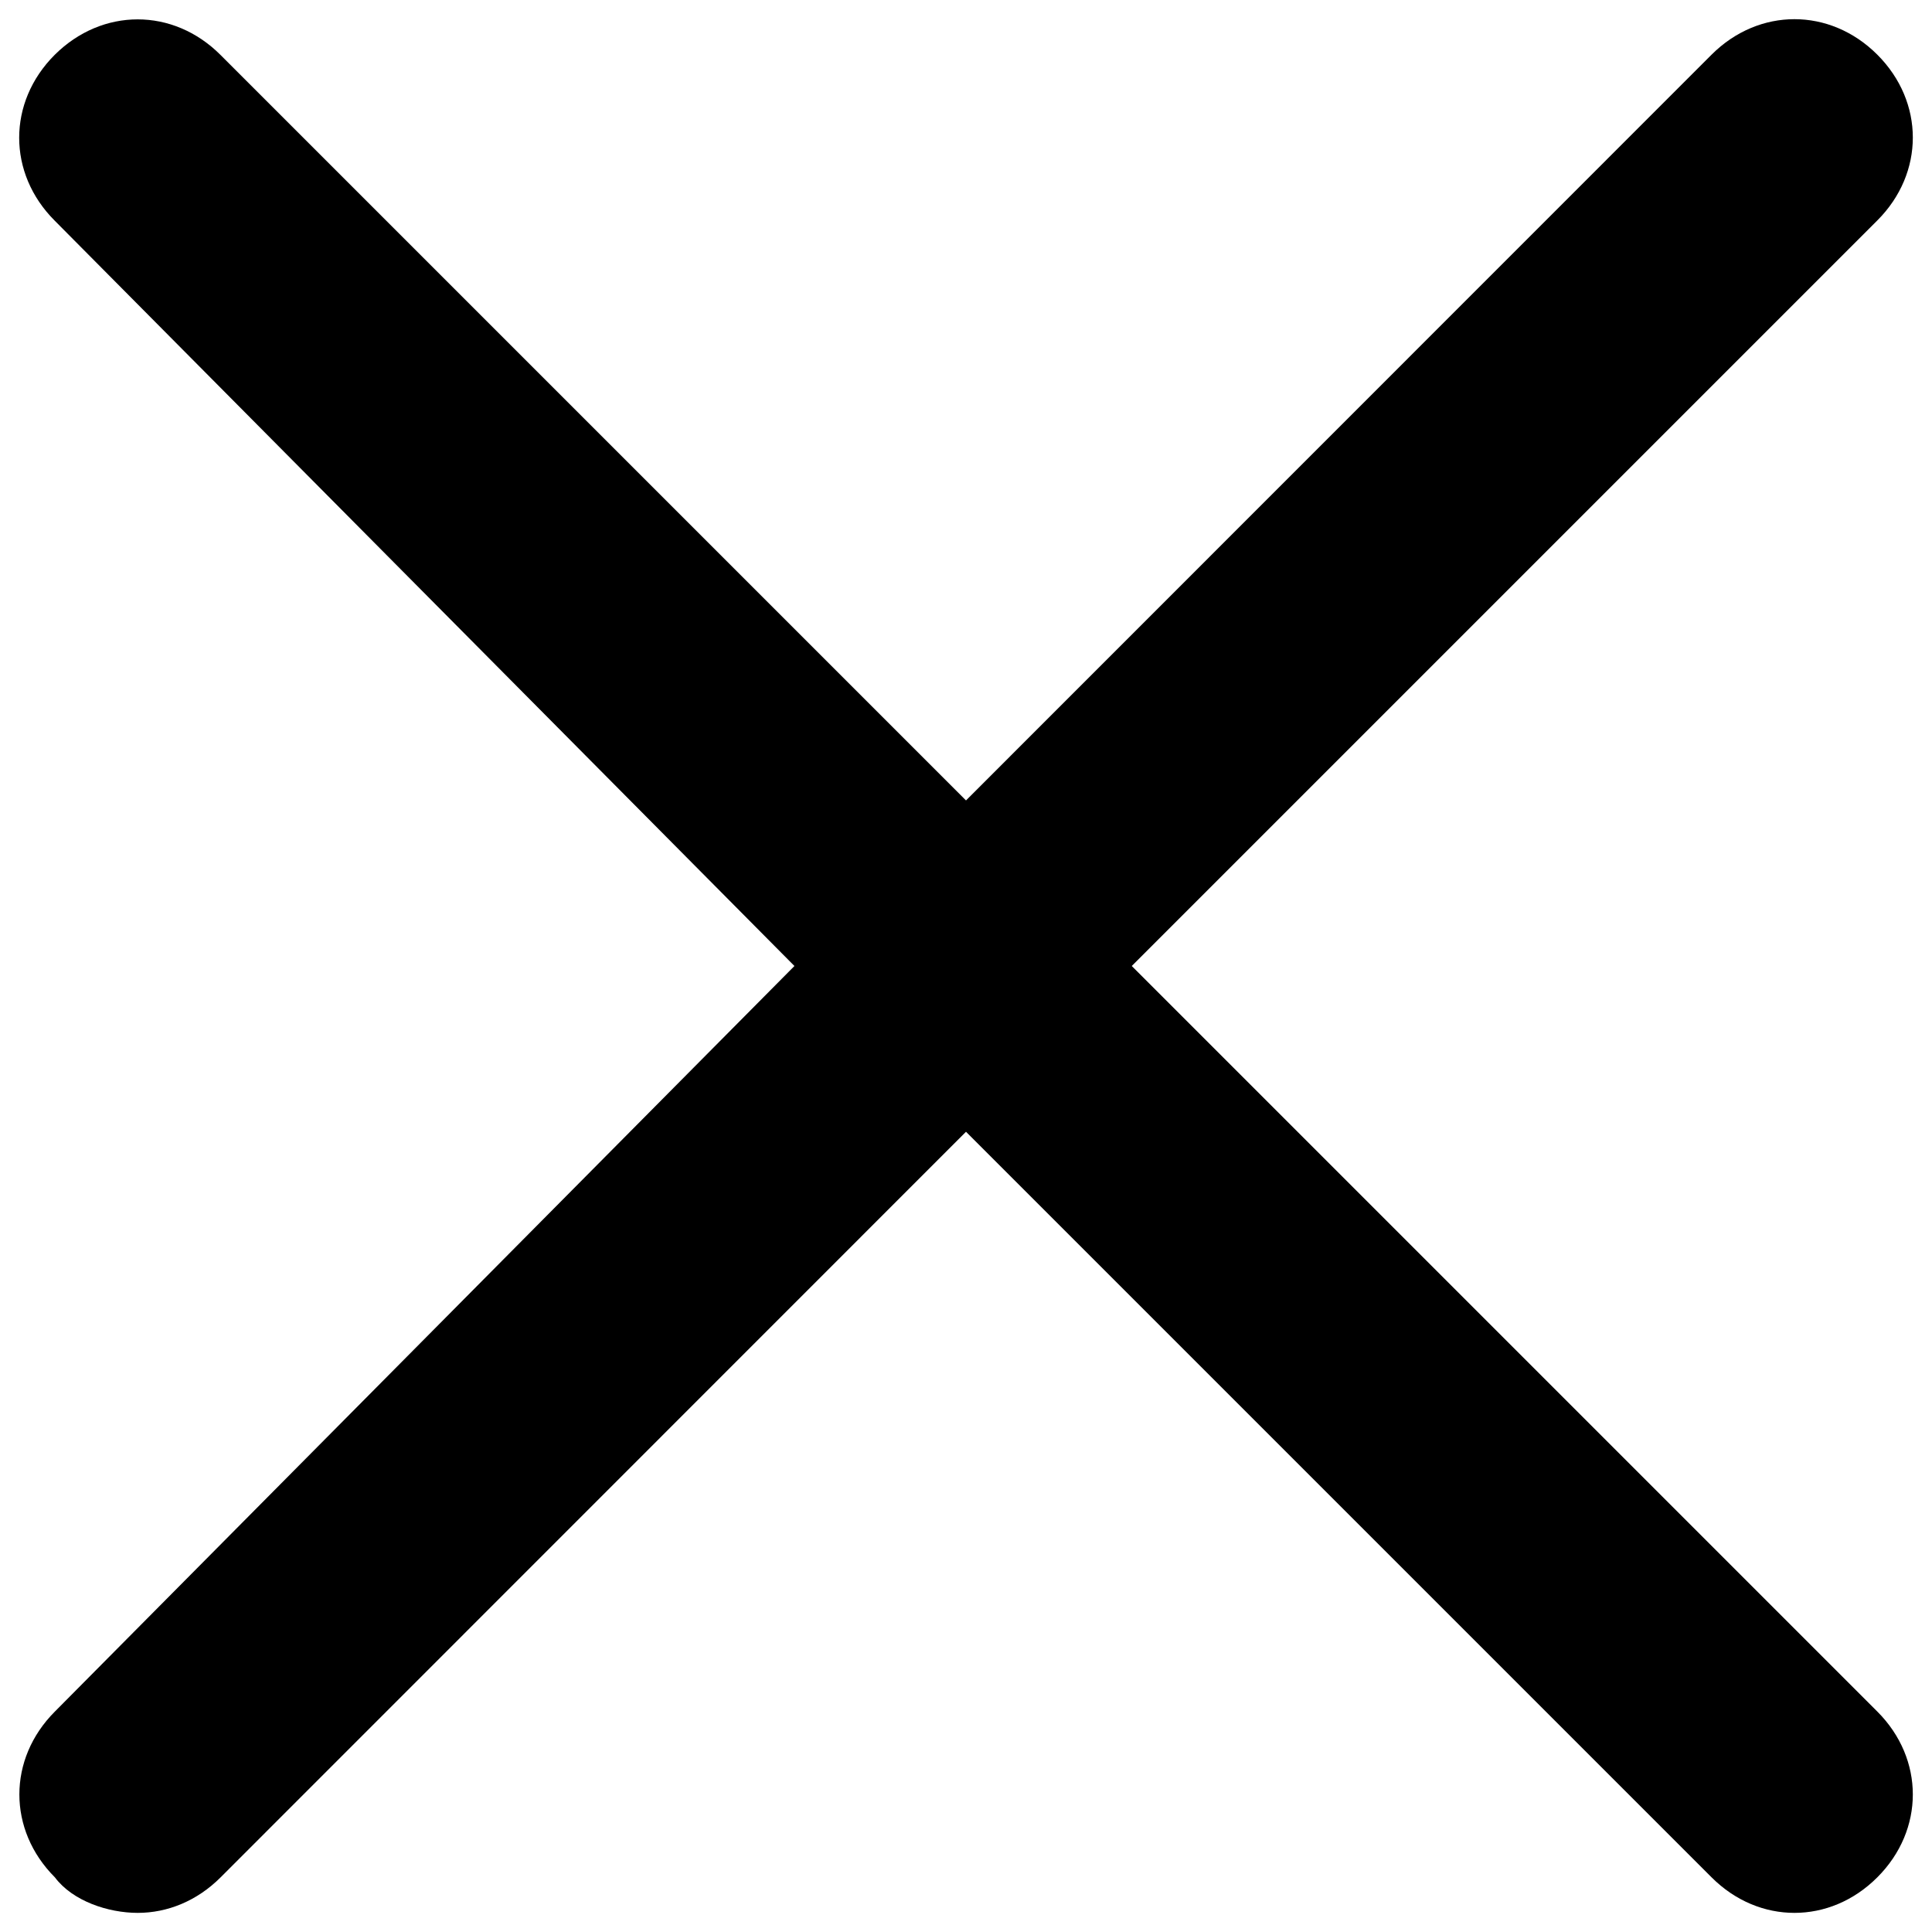
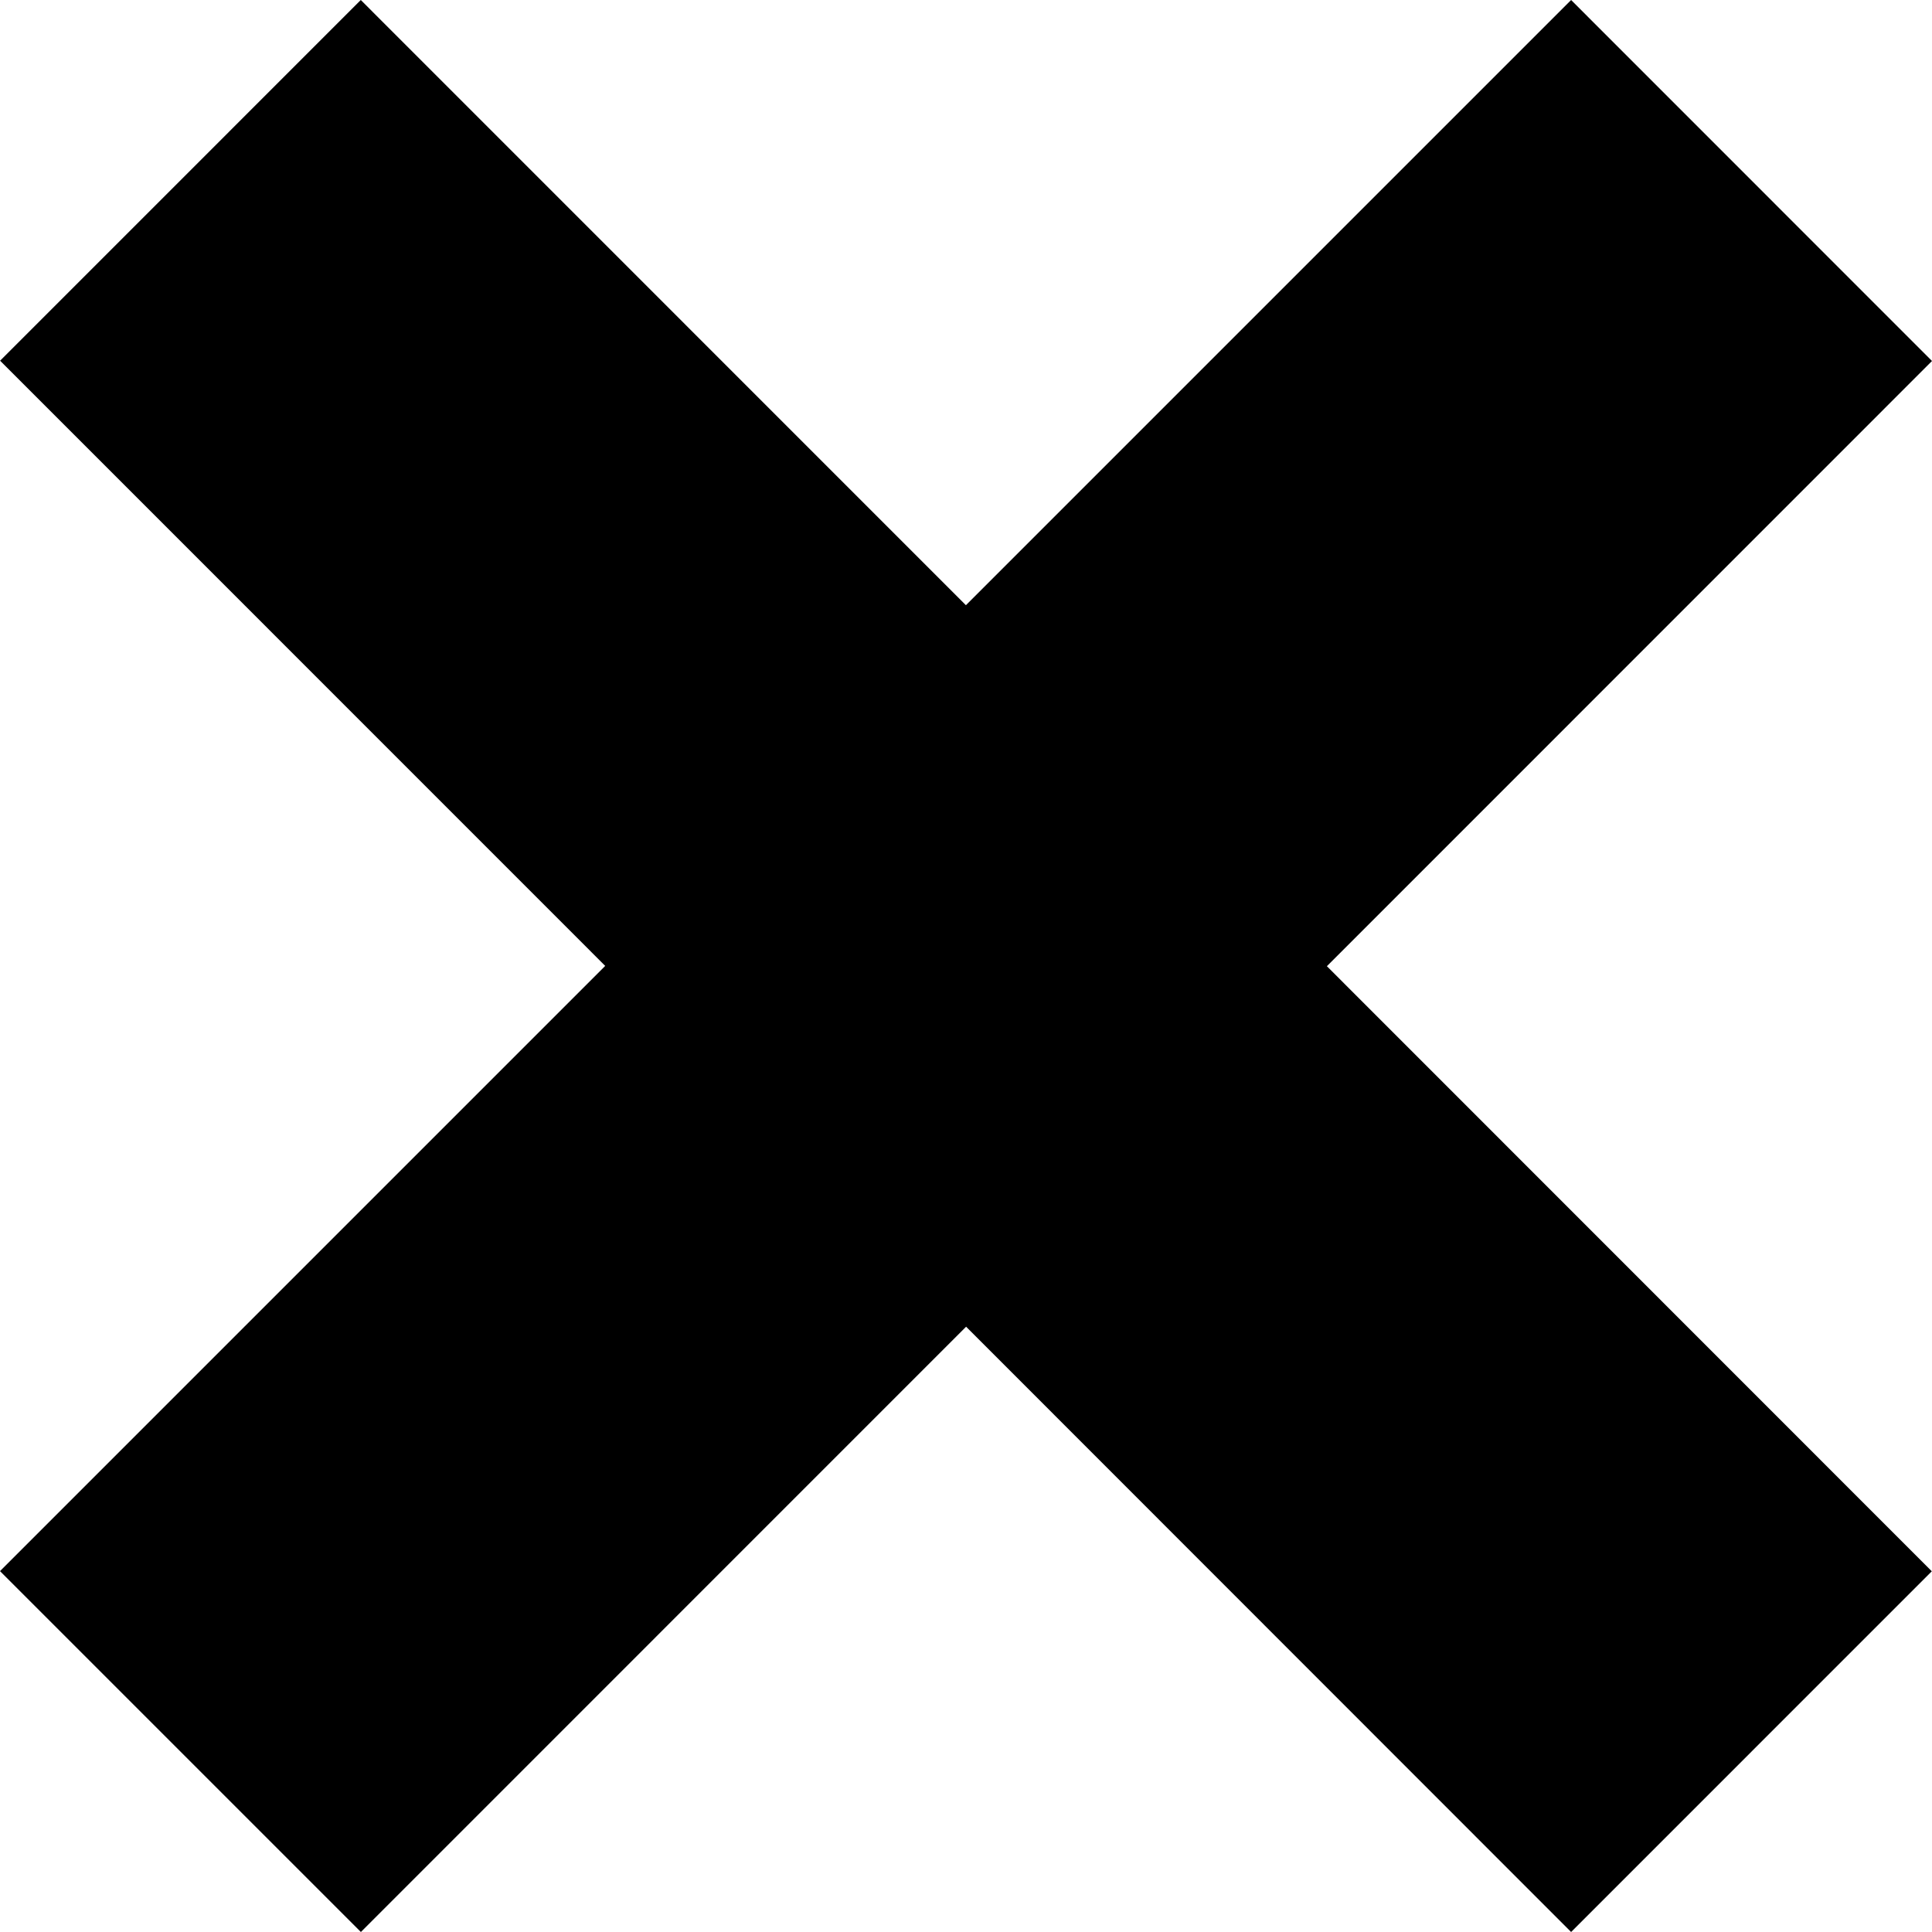
- <svg xmlns="http://www.w3.org/2000/svg" version="1.1" x="0px" y="0px" viewBox="0 0 1000 1000" enable-background="new 0 0 1000 1000" xml:space="preserve">
+ <svg xmlns="http://www.w3.org/2000/svg" version="1.1" id="Capa_1" x="0px" y="0px" width="19.438px" height="19.438px" viewBox="0 0 19.438 19.438" style="enable-background:new 0 0 19.438 19.438;" xml:space="preserve">
  <g>
-     <path d="M585.8,500l385.9-385.9c24.5-24.5,24.5-61.3,0-85.8c-24.5-24.5-61.3-24.5-85.8,0L500,414.3L114.1,28.4c-24.5-24.5-61.2-24.5-85.8,0c-24.5,24.5-24.5,61.3,0,85.8L411.2,500L28.4,885.9c-24.5,24.5-24.5,61.3,0,85.8c9.2,12.3,27.6,18.4,42.9,18.4c15.3,0,30.6-6.1,42.9-18.4L500,585.8l385.9,385.9c12.3,12.3,27.6,18.4,42.9,18.4s30.6-6.1,42.9-18.4c24.5-24.5,24.5-61.3,0-85.8L585.8,500z" />
+     <polygon points="9.72,13.348 15.807,19.438 19.436,15.809 13.35,9.721 19.438,3.632 15.807,0 9.718,6.089 3.63,0 0.001,3.629    6.089,9.718 0,15.807 3.631,19.438  " />
  </g>
+   <g>
+ </g>
+   <g>
+ </g>
+   <g>
+ </g>
+   <g>
+ </g>
+   <g>
+ </g>
+   <g>
+ </g>
+   <g>
+ </g>
+   <g>
+ </g>
+   <g>
+ </g>
+   <g>
+ </g>
+   <g>
+ </g>
+   <g>
+ </g>
+   <g>
+ </g>
+   <g>
+ </g>
+   <g>
+ </g>
</svg>
